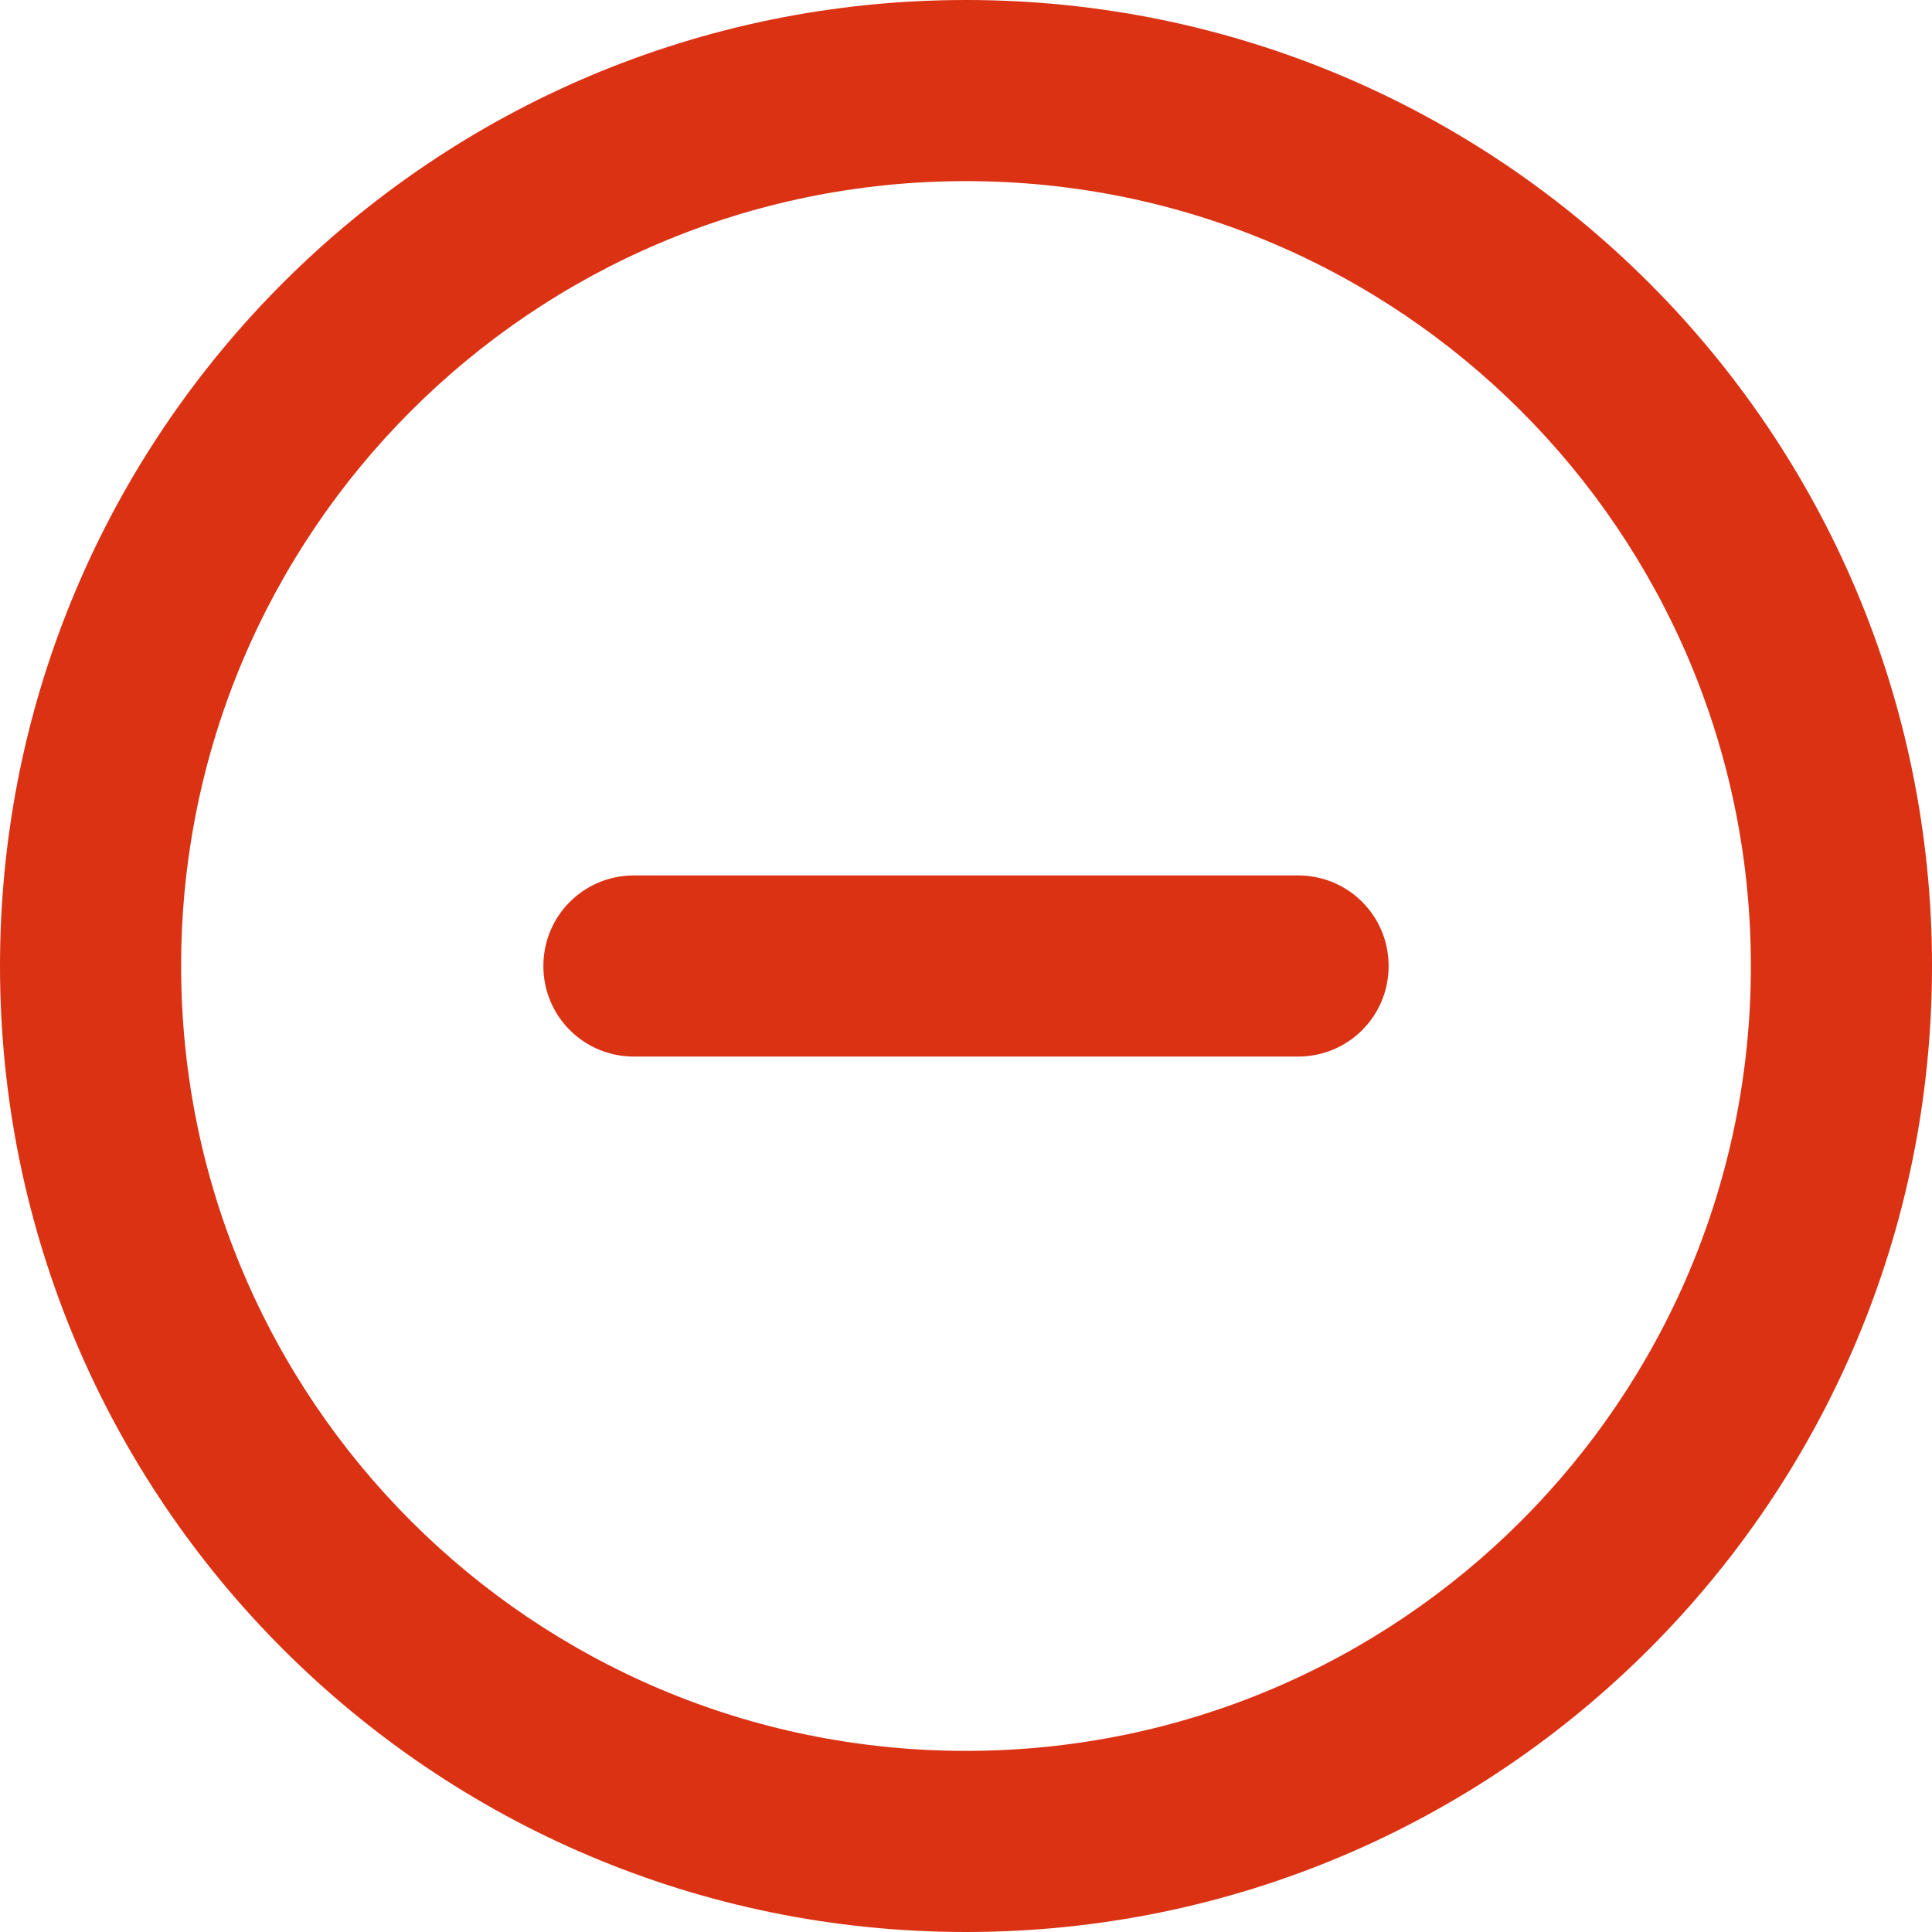
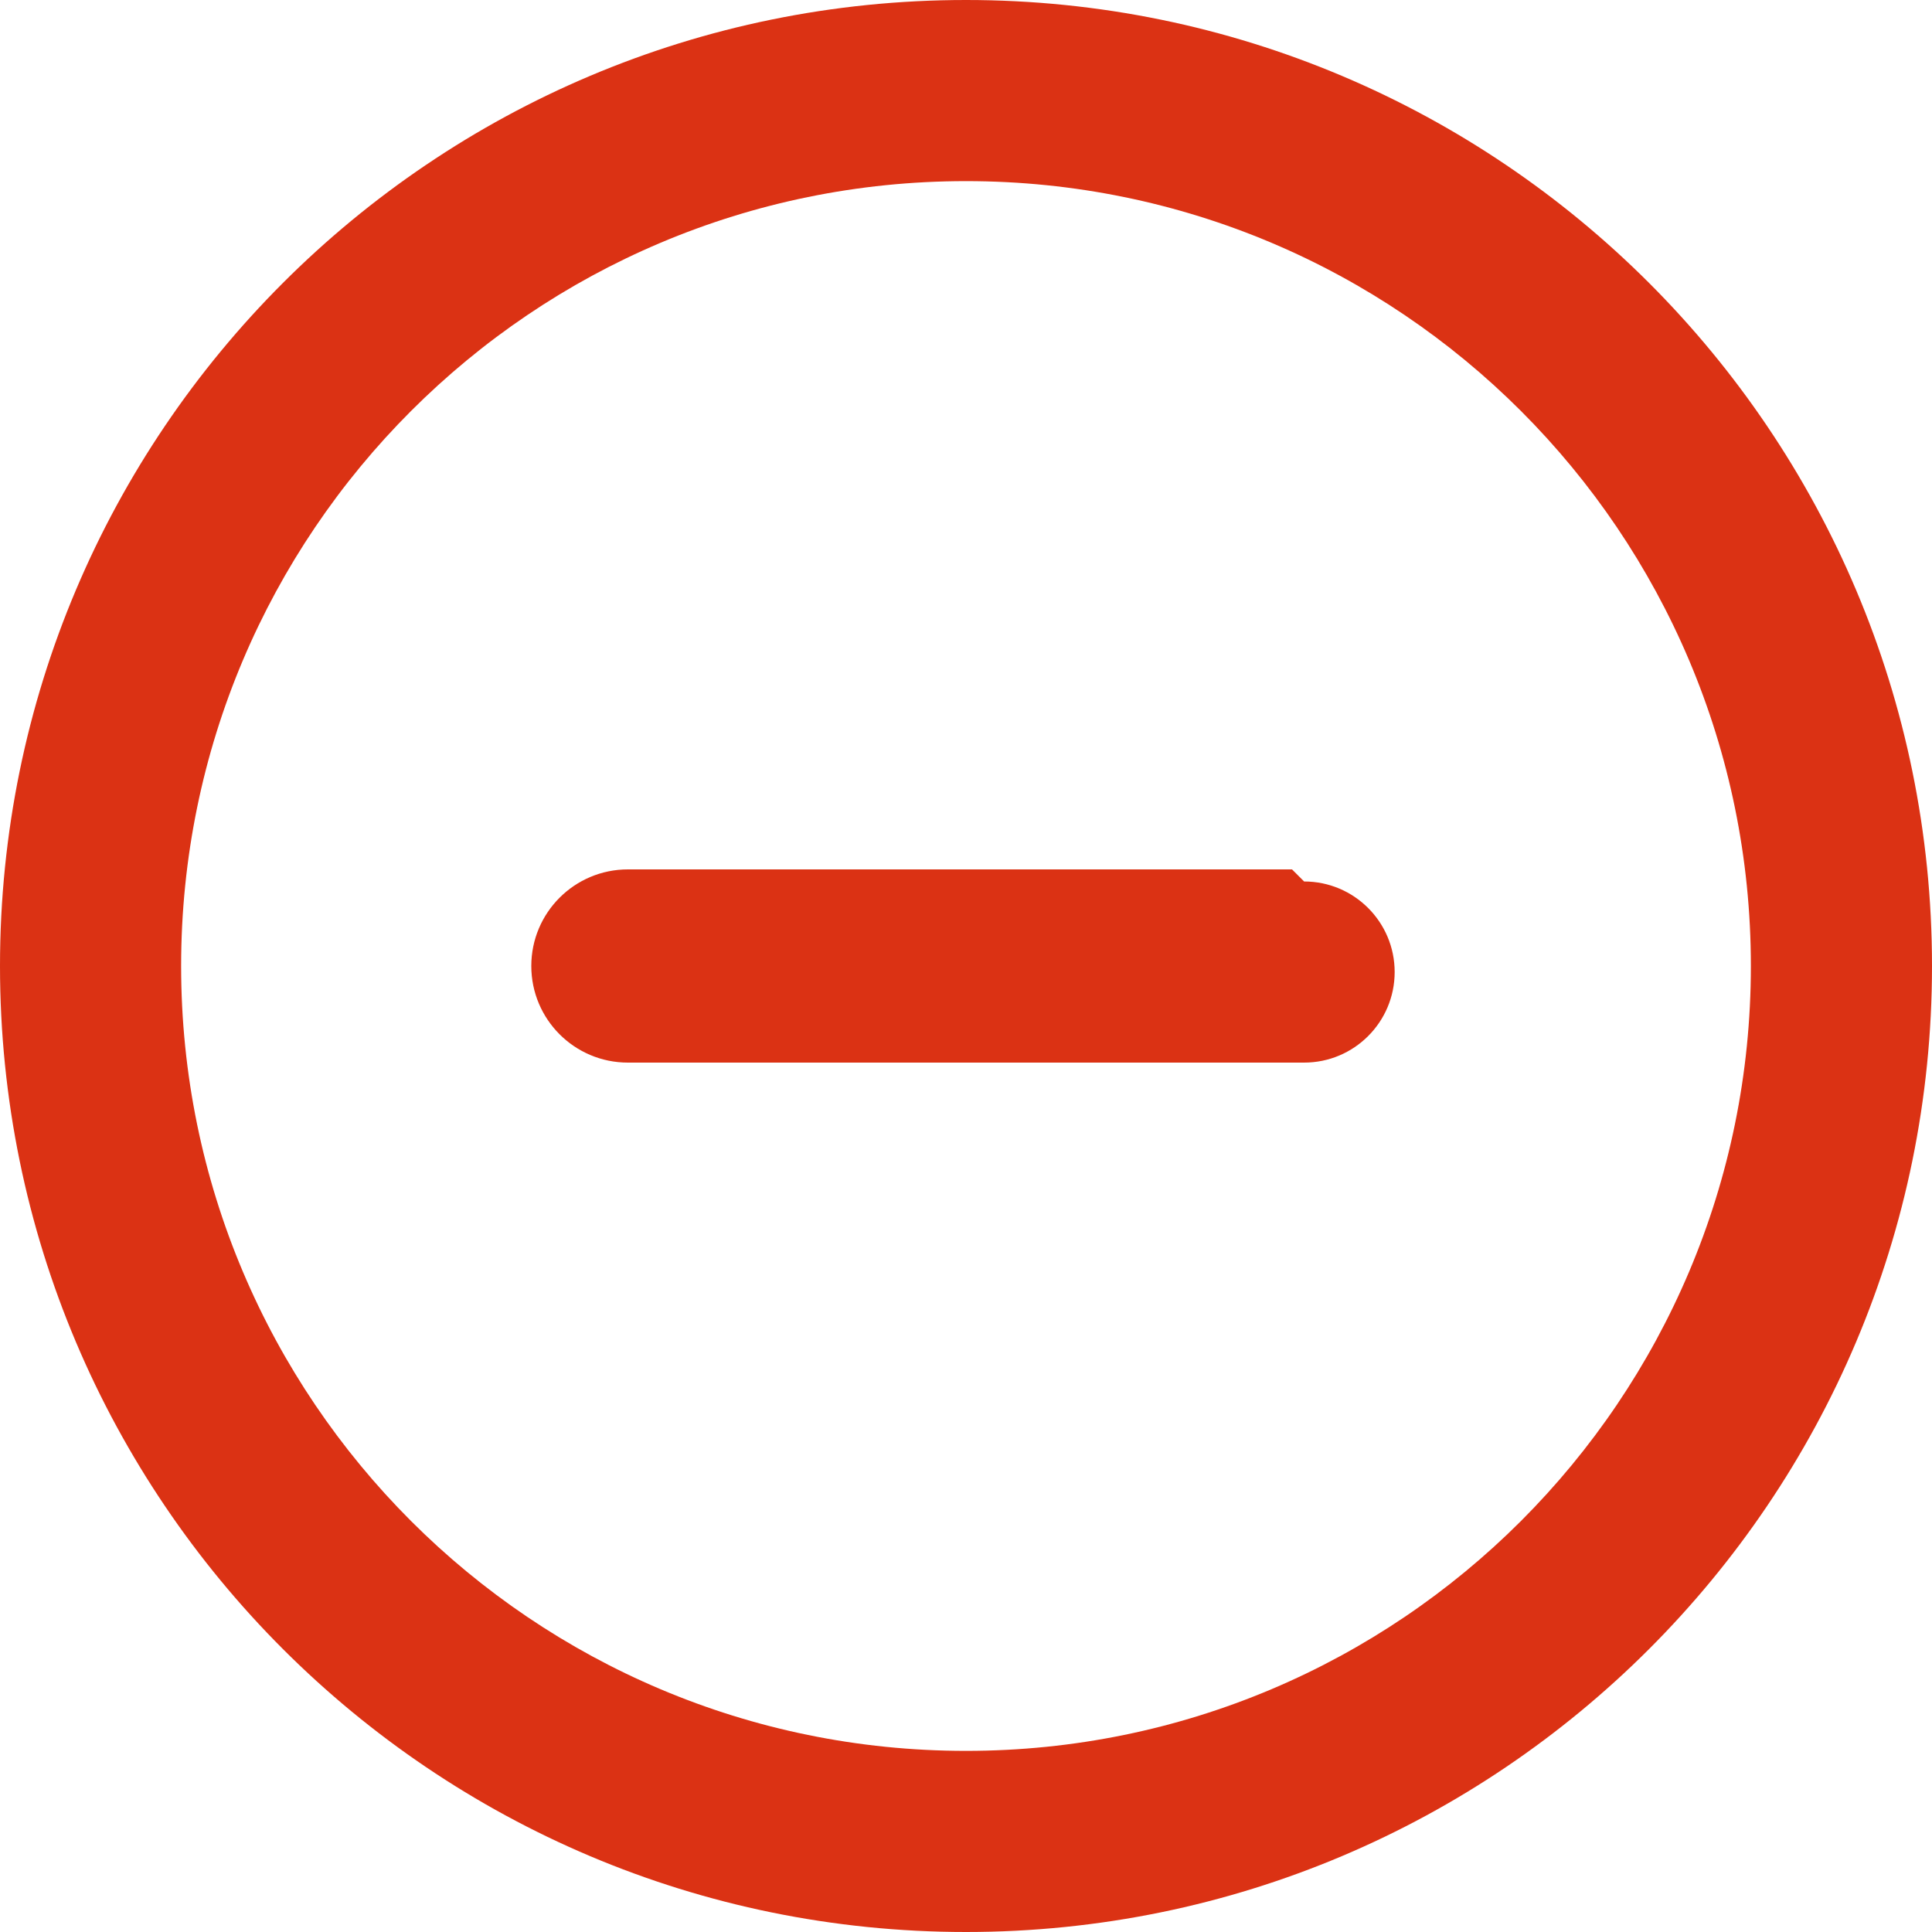
- <svg xmlns="http://www.w3.org/2000/svg" width="16" height="16" viewBox="0 0 16 16" version="1.1">
-   <g fill="#DB3214">
-     <path d="M10.75,7.25 C11.166,7.25 11.5,7.584 11.5,8 C11.5,8.416 11.166,8.75 10.75,8.75 L5.25,8.75 C4.834,8.75 4.5,8.416 4.5,8 C4.5,7.584 4.834,7.25 5.25,7.25 L10.75,7.25 Z M16,8 C16,12.419 12.419,16 8,16 C3.581,16 0,12.419 0,8 C0,3.581 3.581,0 8,0 C12.419,0 16,3.581 16,8 Z M8,1.5 C4.409,1.5 1.5,4.409 1.5,8 C1.5,11.591 4.409,14.5 8,14.5 C11.591,14.5 14.5,11.591 14.5,8 C14.5,4.409 11.591,1.5 8,1.5 Z" />
-   </g>
+ <svg xmlns="http://www.w3.org/2000/svg" width="16" height="16">
+   <path d="M10.8 7.3a.7.7 0 110 1.5H5.2a.7.7 0 110-1.6h5.5zM16 8A8 8 0 110 8a8 8 0 0116 0zM8 1.5a6.5 6.5 0 100 13 6.5 6.5 0 000-13z" fill="#DB3214" />
</svg>
